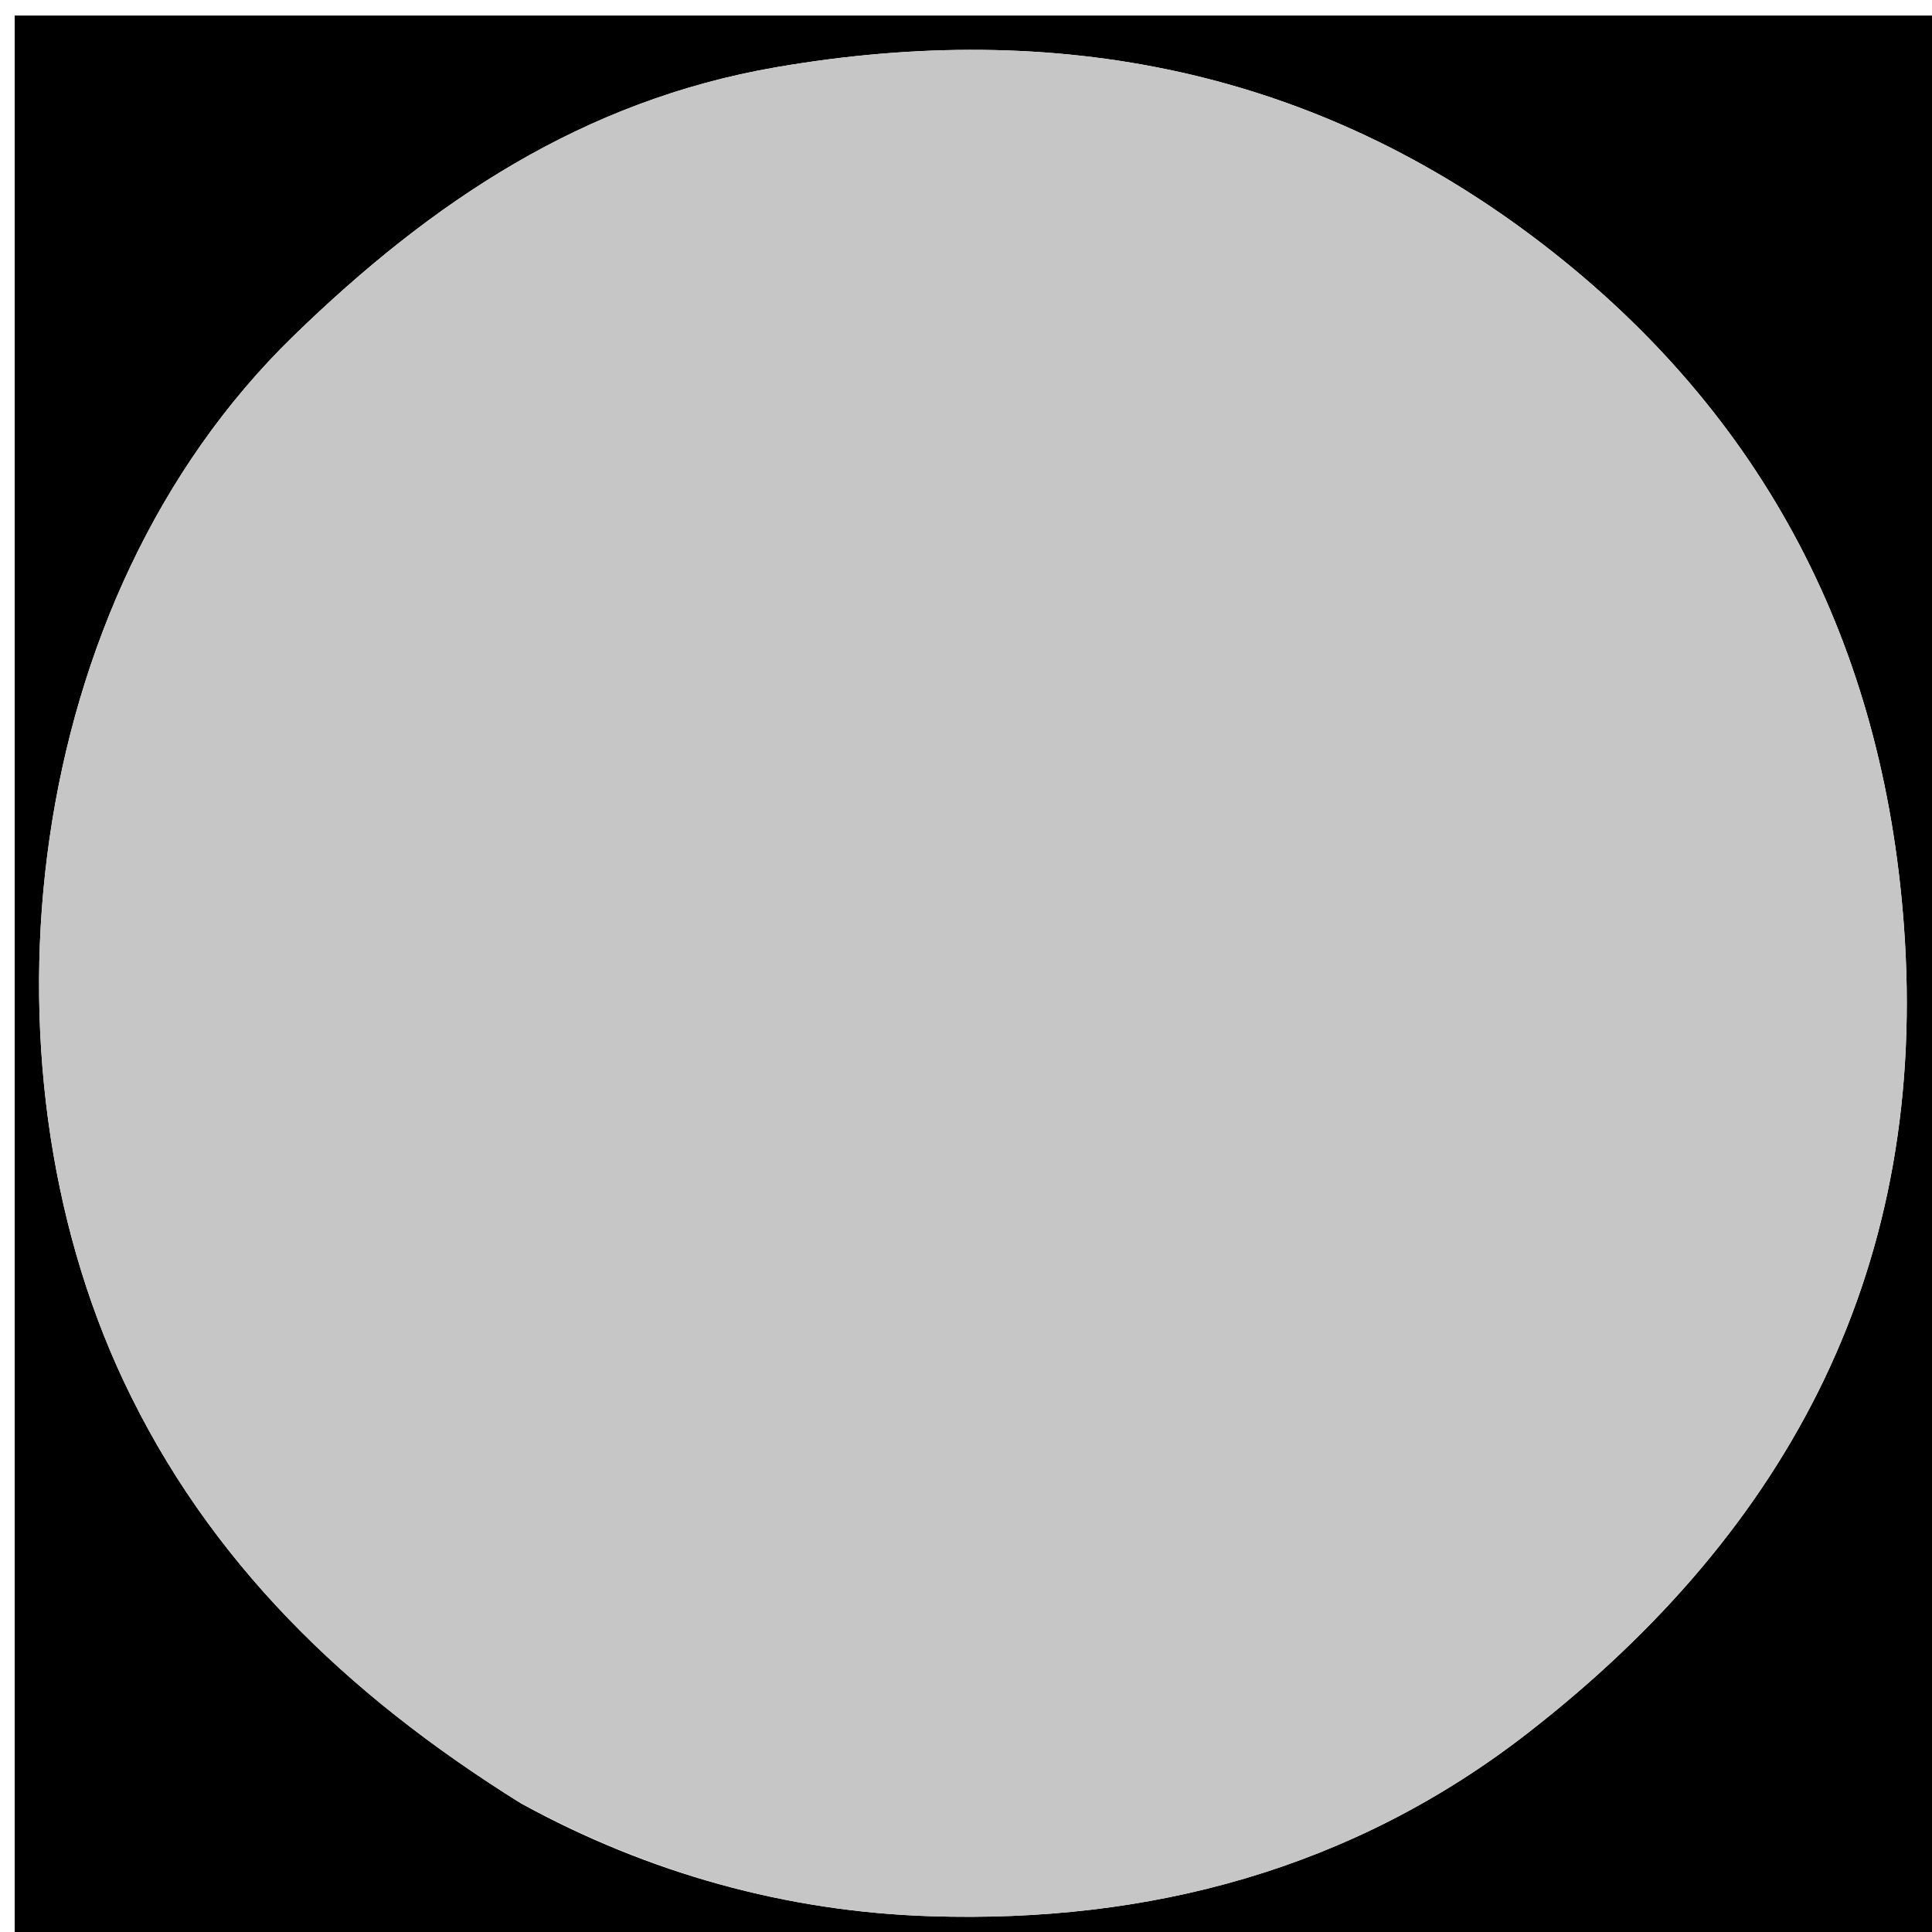
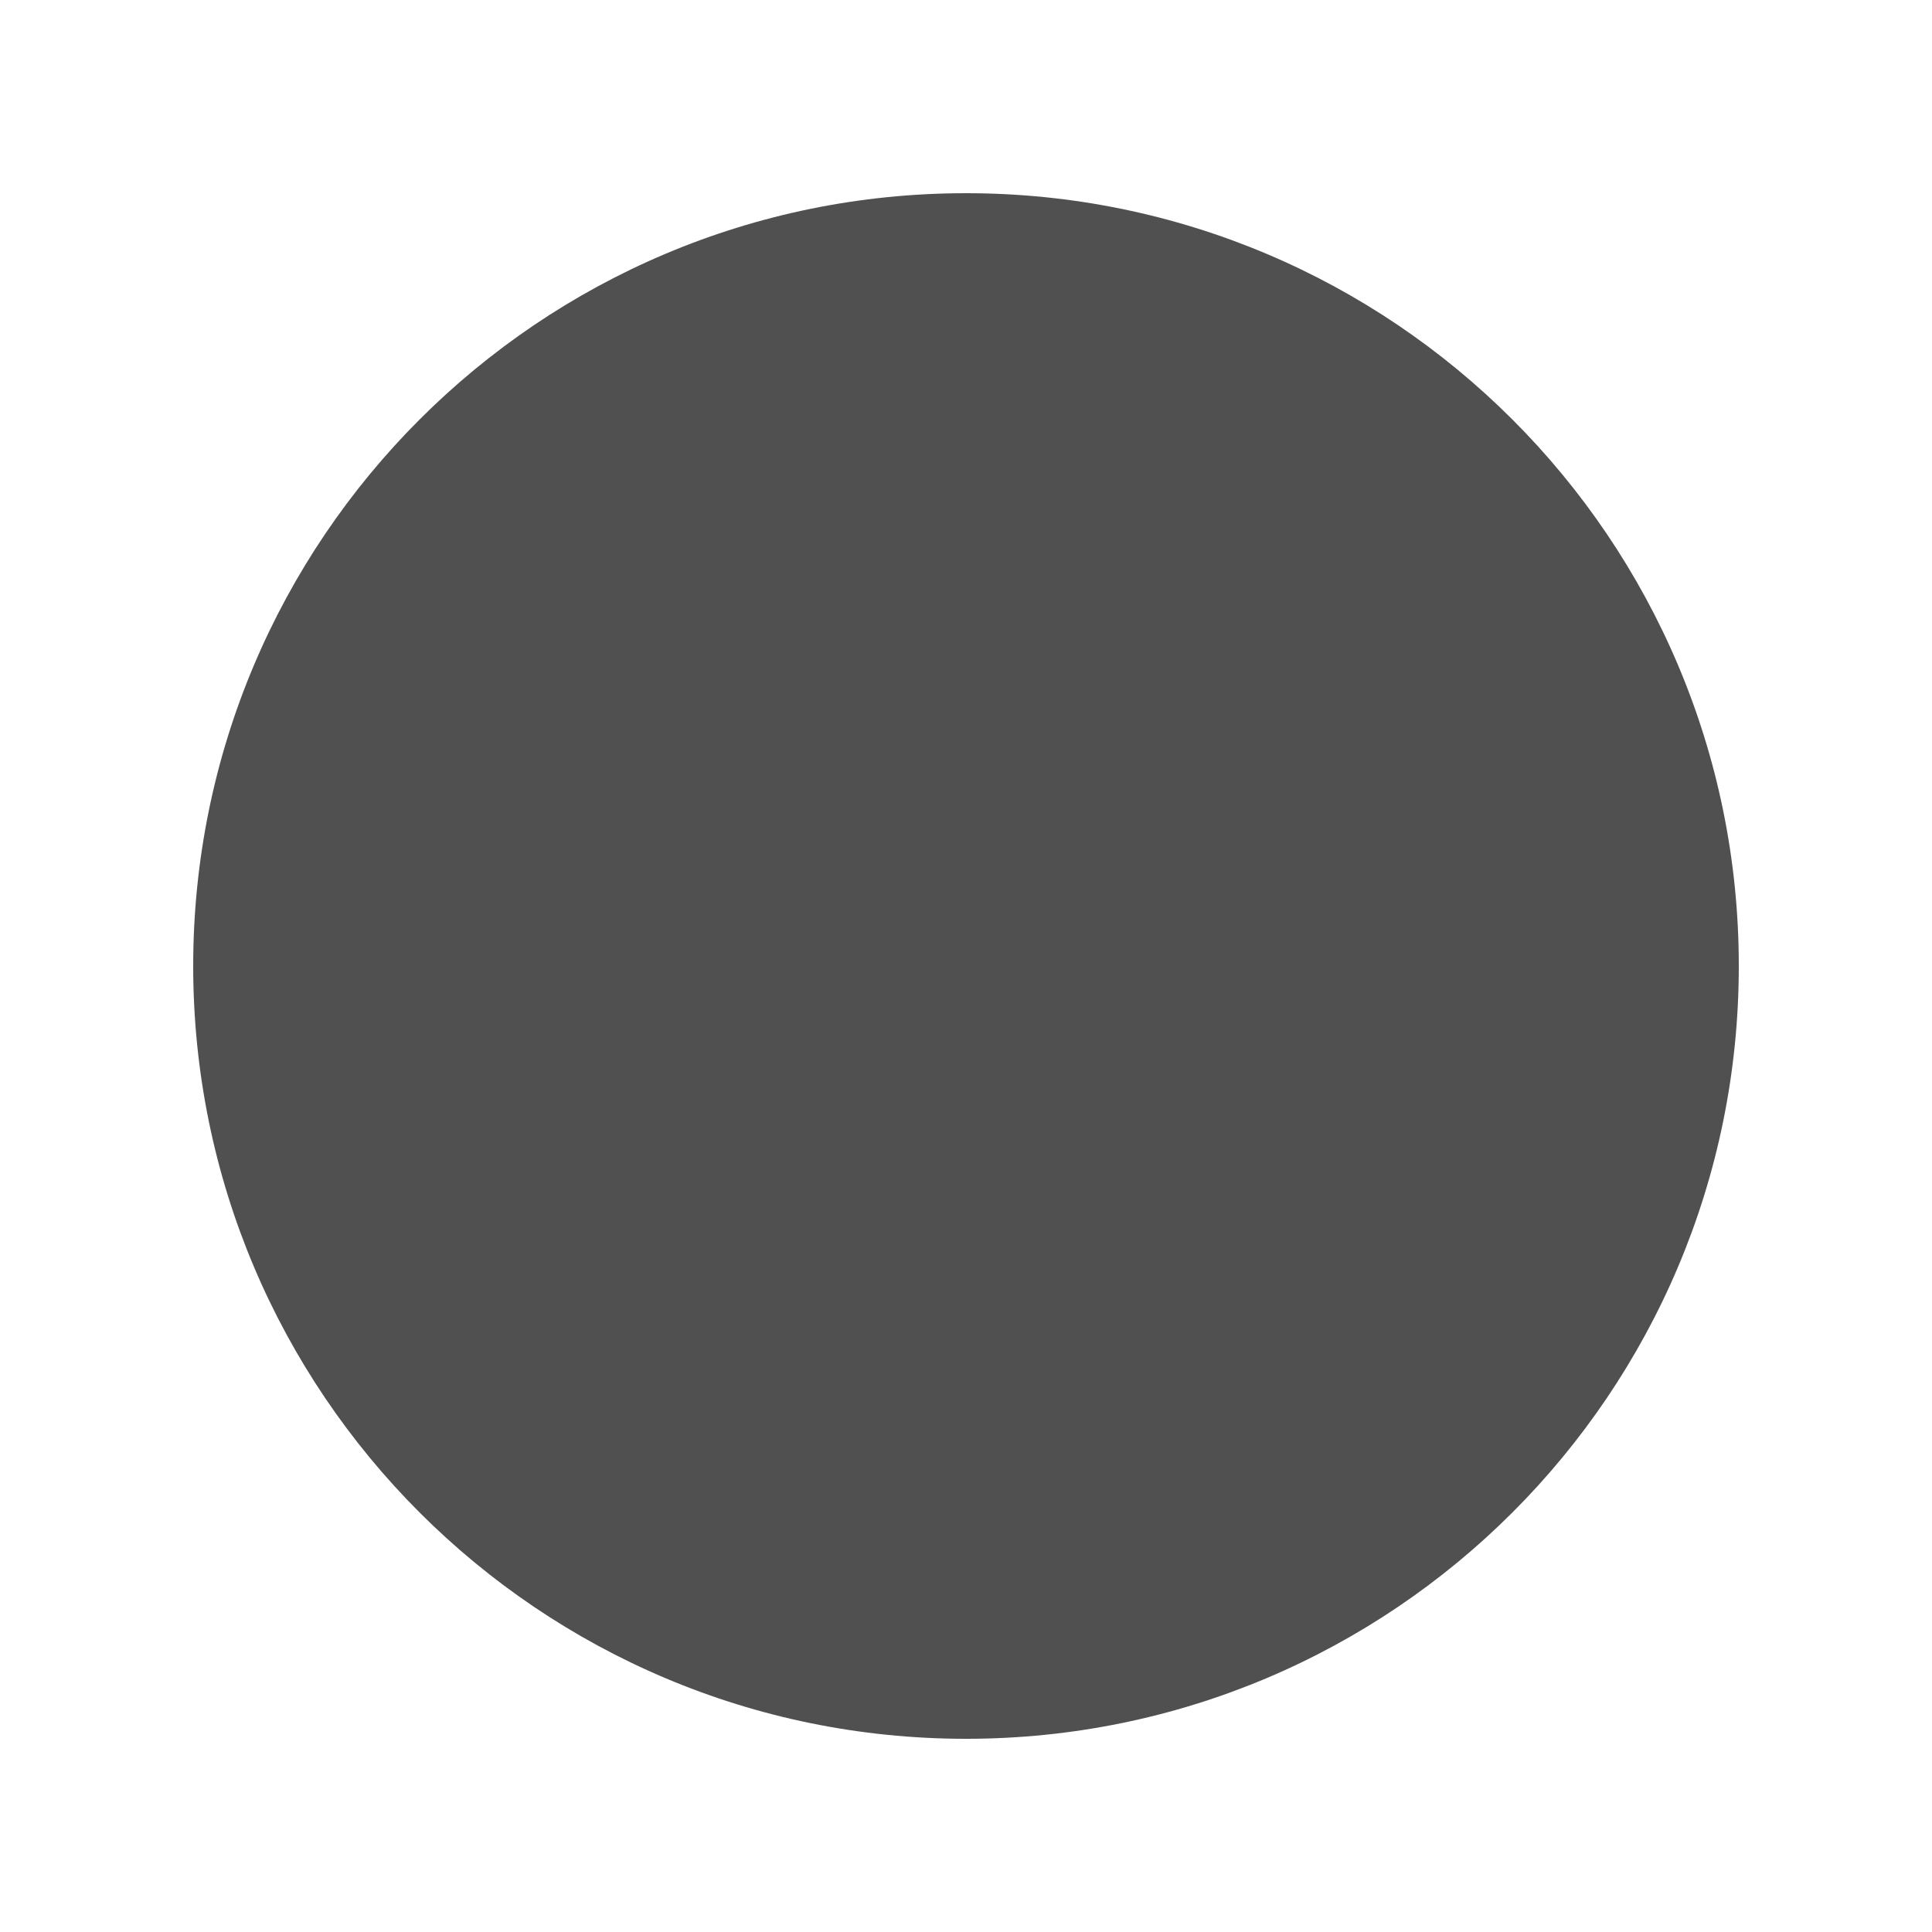
- <svg xmlns="http://www.w3.org/2000/svg" version="1.1" id="Layer_1" x="0px" y="0px" width="100%" viewBox="0 0 136 136" enable-background="new 0 0 136 136" xml:space="preserve">
-   <path fill="#000000" opacity="1" stroke="none" d=" M76,137   C50.69,137 25.879,137 1.034,137   C1.034,91.731 1.034,46.462 1.034,1.097   C46.227,1.097 91.454,1.097 136.841,1.097   C136.841,46.333 136.841,91.666 136.841,137   C116.796,137 96.648,137 76,137  M36.698,126.962   C45.674,131.885 55.391,134.568 65.508,134.89   C80.856,135.379 95.155,131.608 107.512,122.02   C126.116,107.583 135.814,88.973 134.013,65.026   C132.536,45.376 124.231,29.23 108.631,17.212   C92.632,4.886 74.395,1.324 54.624,4.735   C41.059,7.075 30.391,14.187 20.649,23.66   C1.461,42.317 -1.933,74.639 8.71,97.23   C14.676,109.894 24.327,119.224 36.698,126.962  z" />
-   <path fill="#C6C6C6" opacity="1" stroke="none" d=" M36.378,126.763   C24.327,119.224 14.676,109.894 8.71,97.23   C-1.933,74.639 1.461,42.317 20.649,23.66   C30.391,14.187 41.059,7.075 54.624,4.735   C74.395,1.324 92.632,4.886 108.631,17.212   C124.231,29.23 132.536,45.376 134.013,65.026   C135.814,88.973 126.116,107.583 107.512,122.02   C95.155,131.608 80.856,135.379 65.508,134.89   C55.391,134.568 45.674,131.885 36.378,126.763  z" />
+ <svg xmlns="http://www.w3.org/2000/svg" width="200mm" height="200mm" viewBox="0 0 200 200" version="1.1" id="svg1" inkscapeVersion="1.3 (0e150ed, 2023-07-21)" sodipodiDocname="circle-filled.svg" xmlnsInkscape="http://www.inkscape.org/namespaces/inkscape" xmlnsSodipodi="http://sodipodi.sourceforge.net/DTD/sodipodi-0.dtd" xmlnsSvg="http://www.w3.org/2000/svg">
+   <sodipodiNamedview id="namedview1" pagecolor="#ffffff" bordercolor="#000000" borderopacity="0.25" inkscapeShowpageshadow="2" inkscapePageopacity="0.0" inkscapePagecheckerboard="0" inkscapeDeskcolor="#d1d1d1" inkscapeDocument-units="mm" inkscapeZoom="0.663" inkscapeCx="356.52" inkscapeCy="381.394" inkscapeWindow-width="1440" inkscapeWindow-height="763" inkscapeWindow-x="0" inkscapeWindow-y="25" inkscapeWindow-maximized="1" inkscapeCurrent-layer="layer1" />
+   <defs id="defs1" />
+   <g inkscapeLabel="Layer 1" inkscapeGroupmode="layer" id="layer1">
+     <circle style="fill:rgb(80, 80, 80);stroke-width:0.265" id="path1" cx="100" cy="100" r="80" />
+   </g>
</svg>
